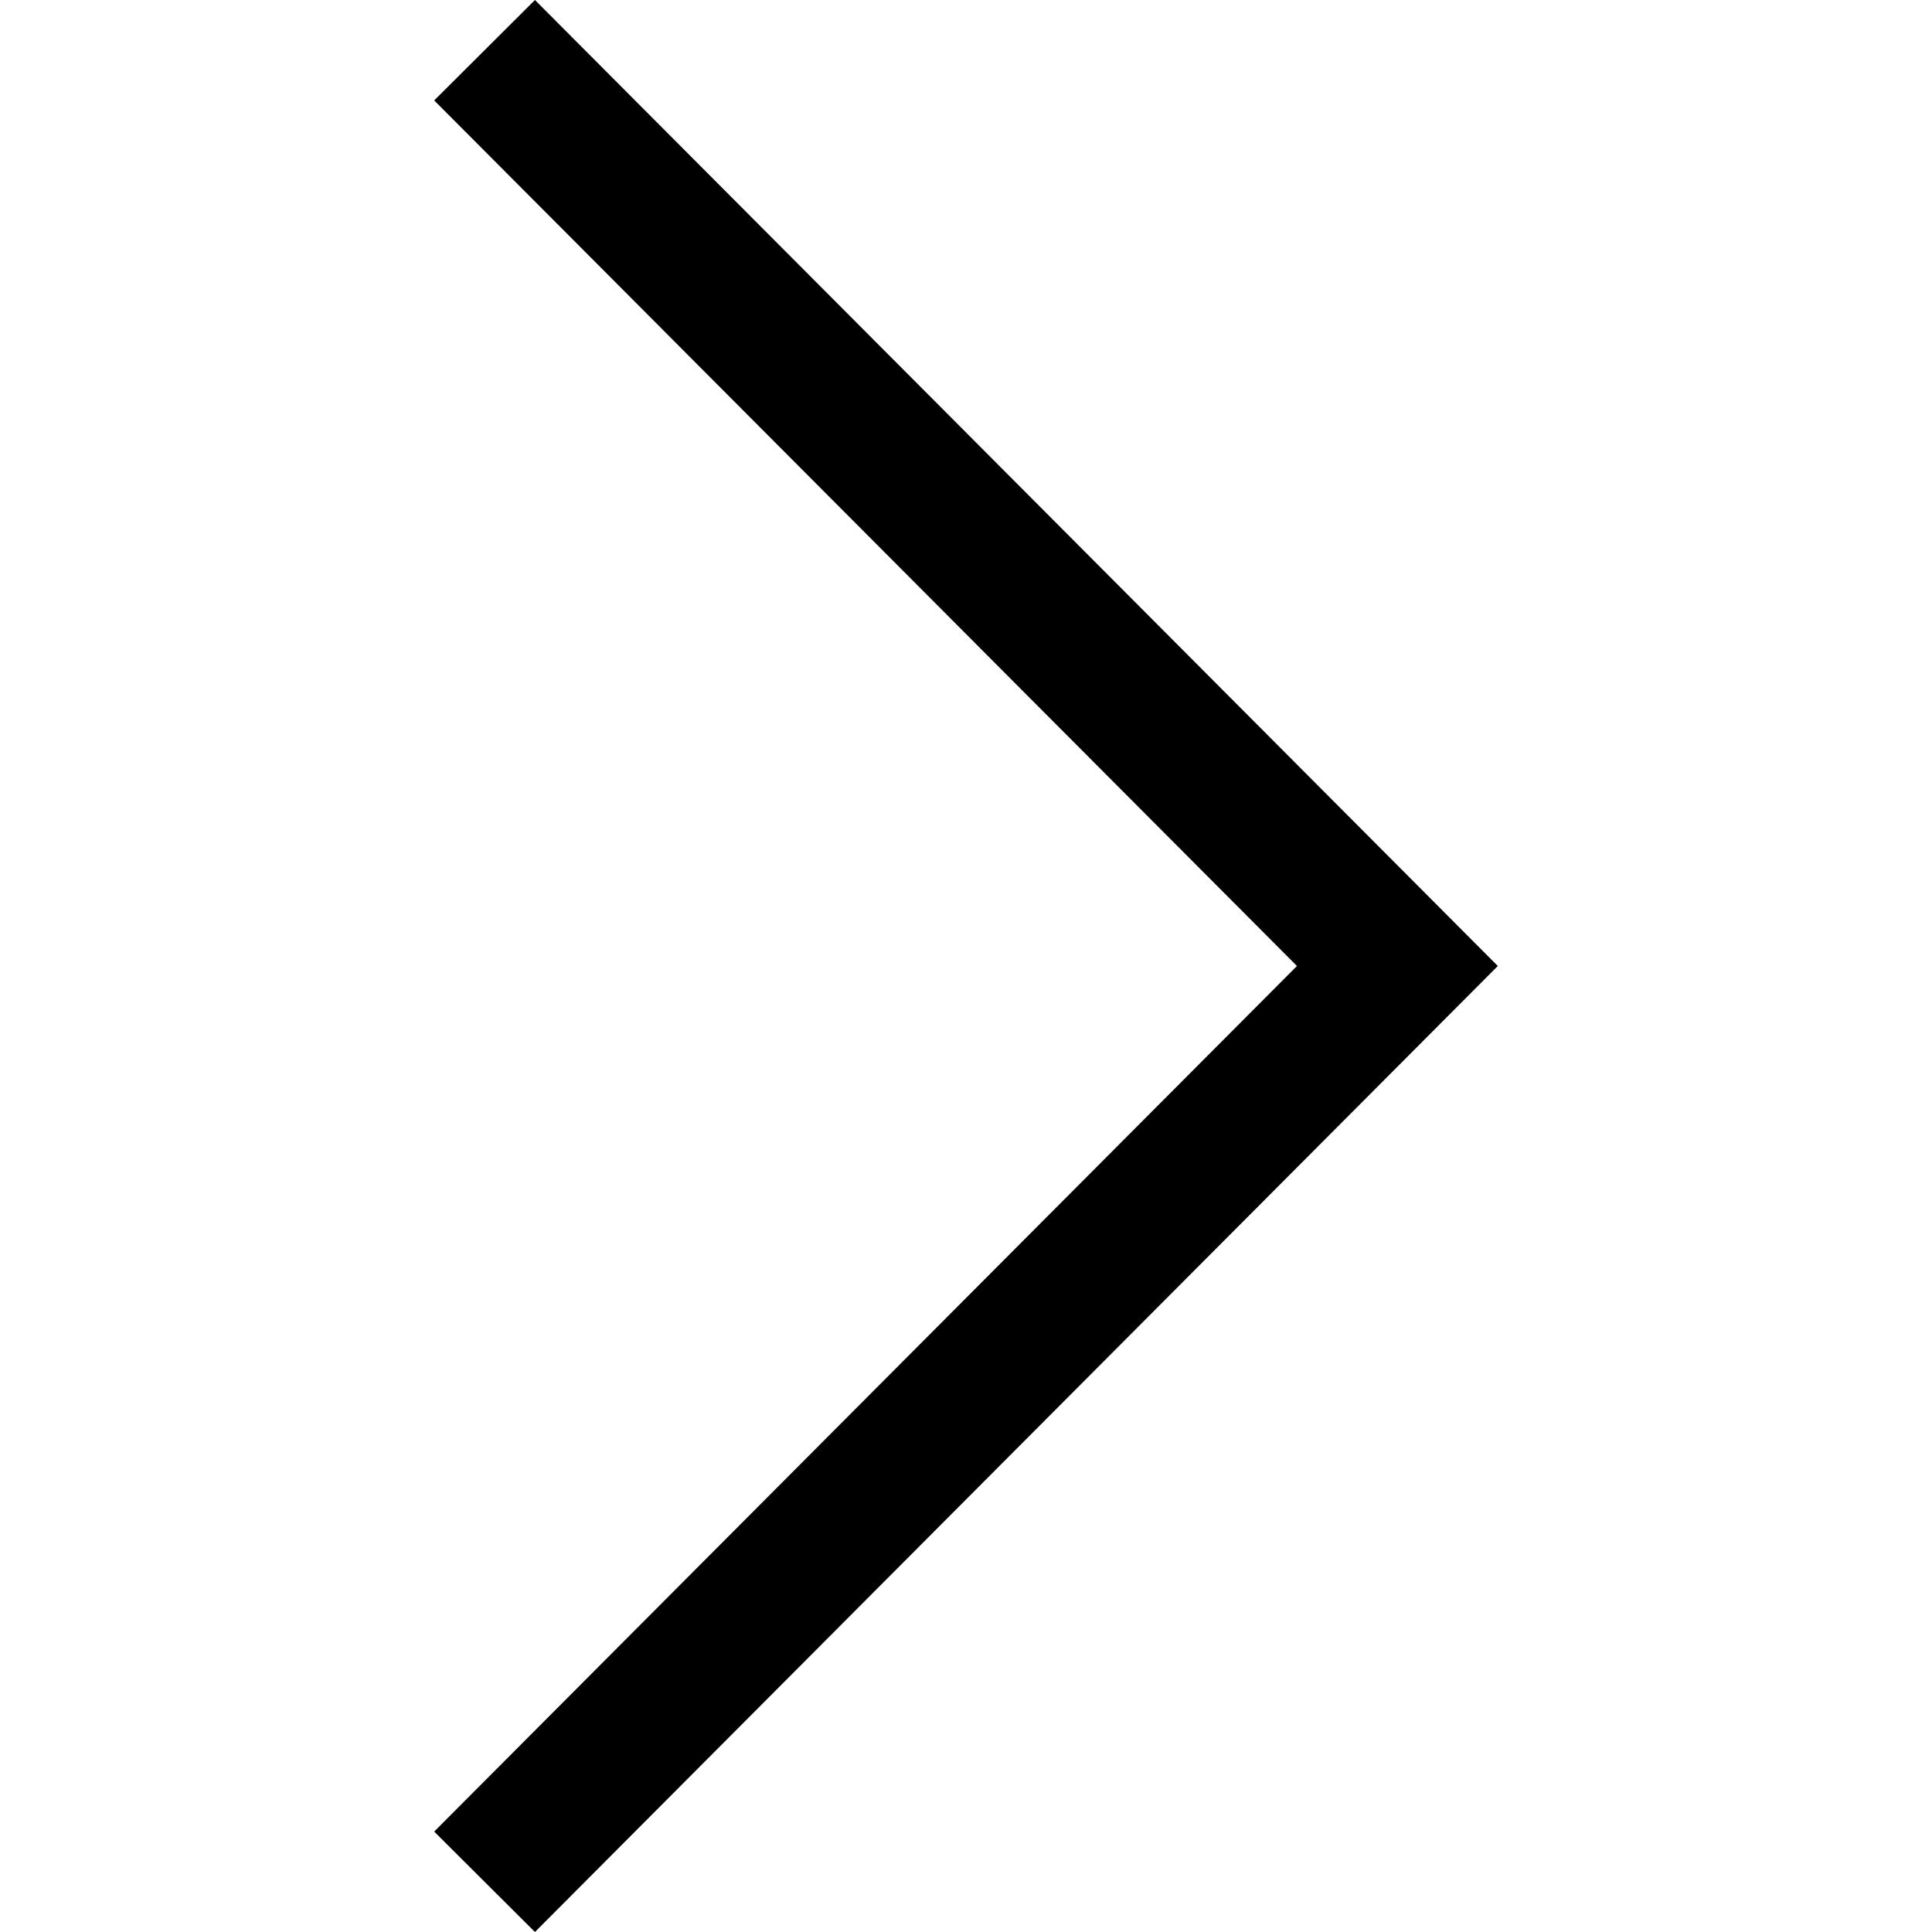
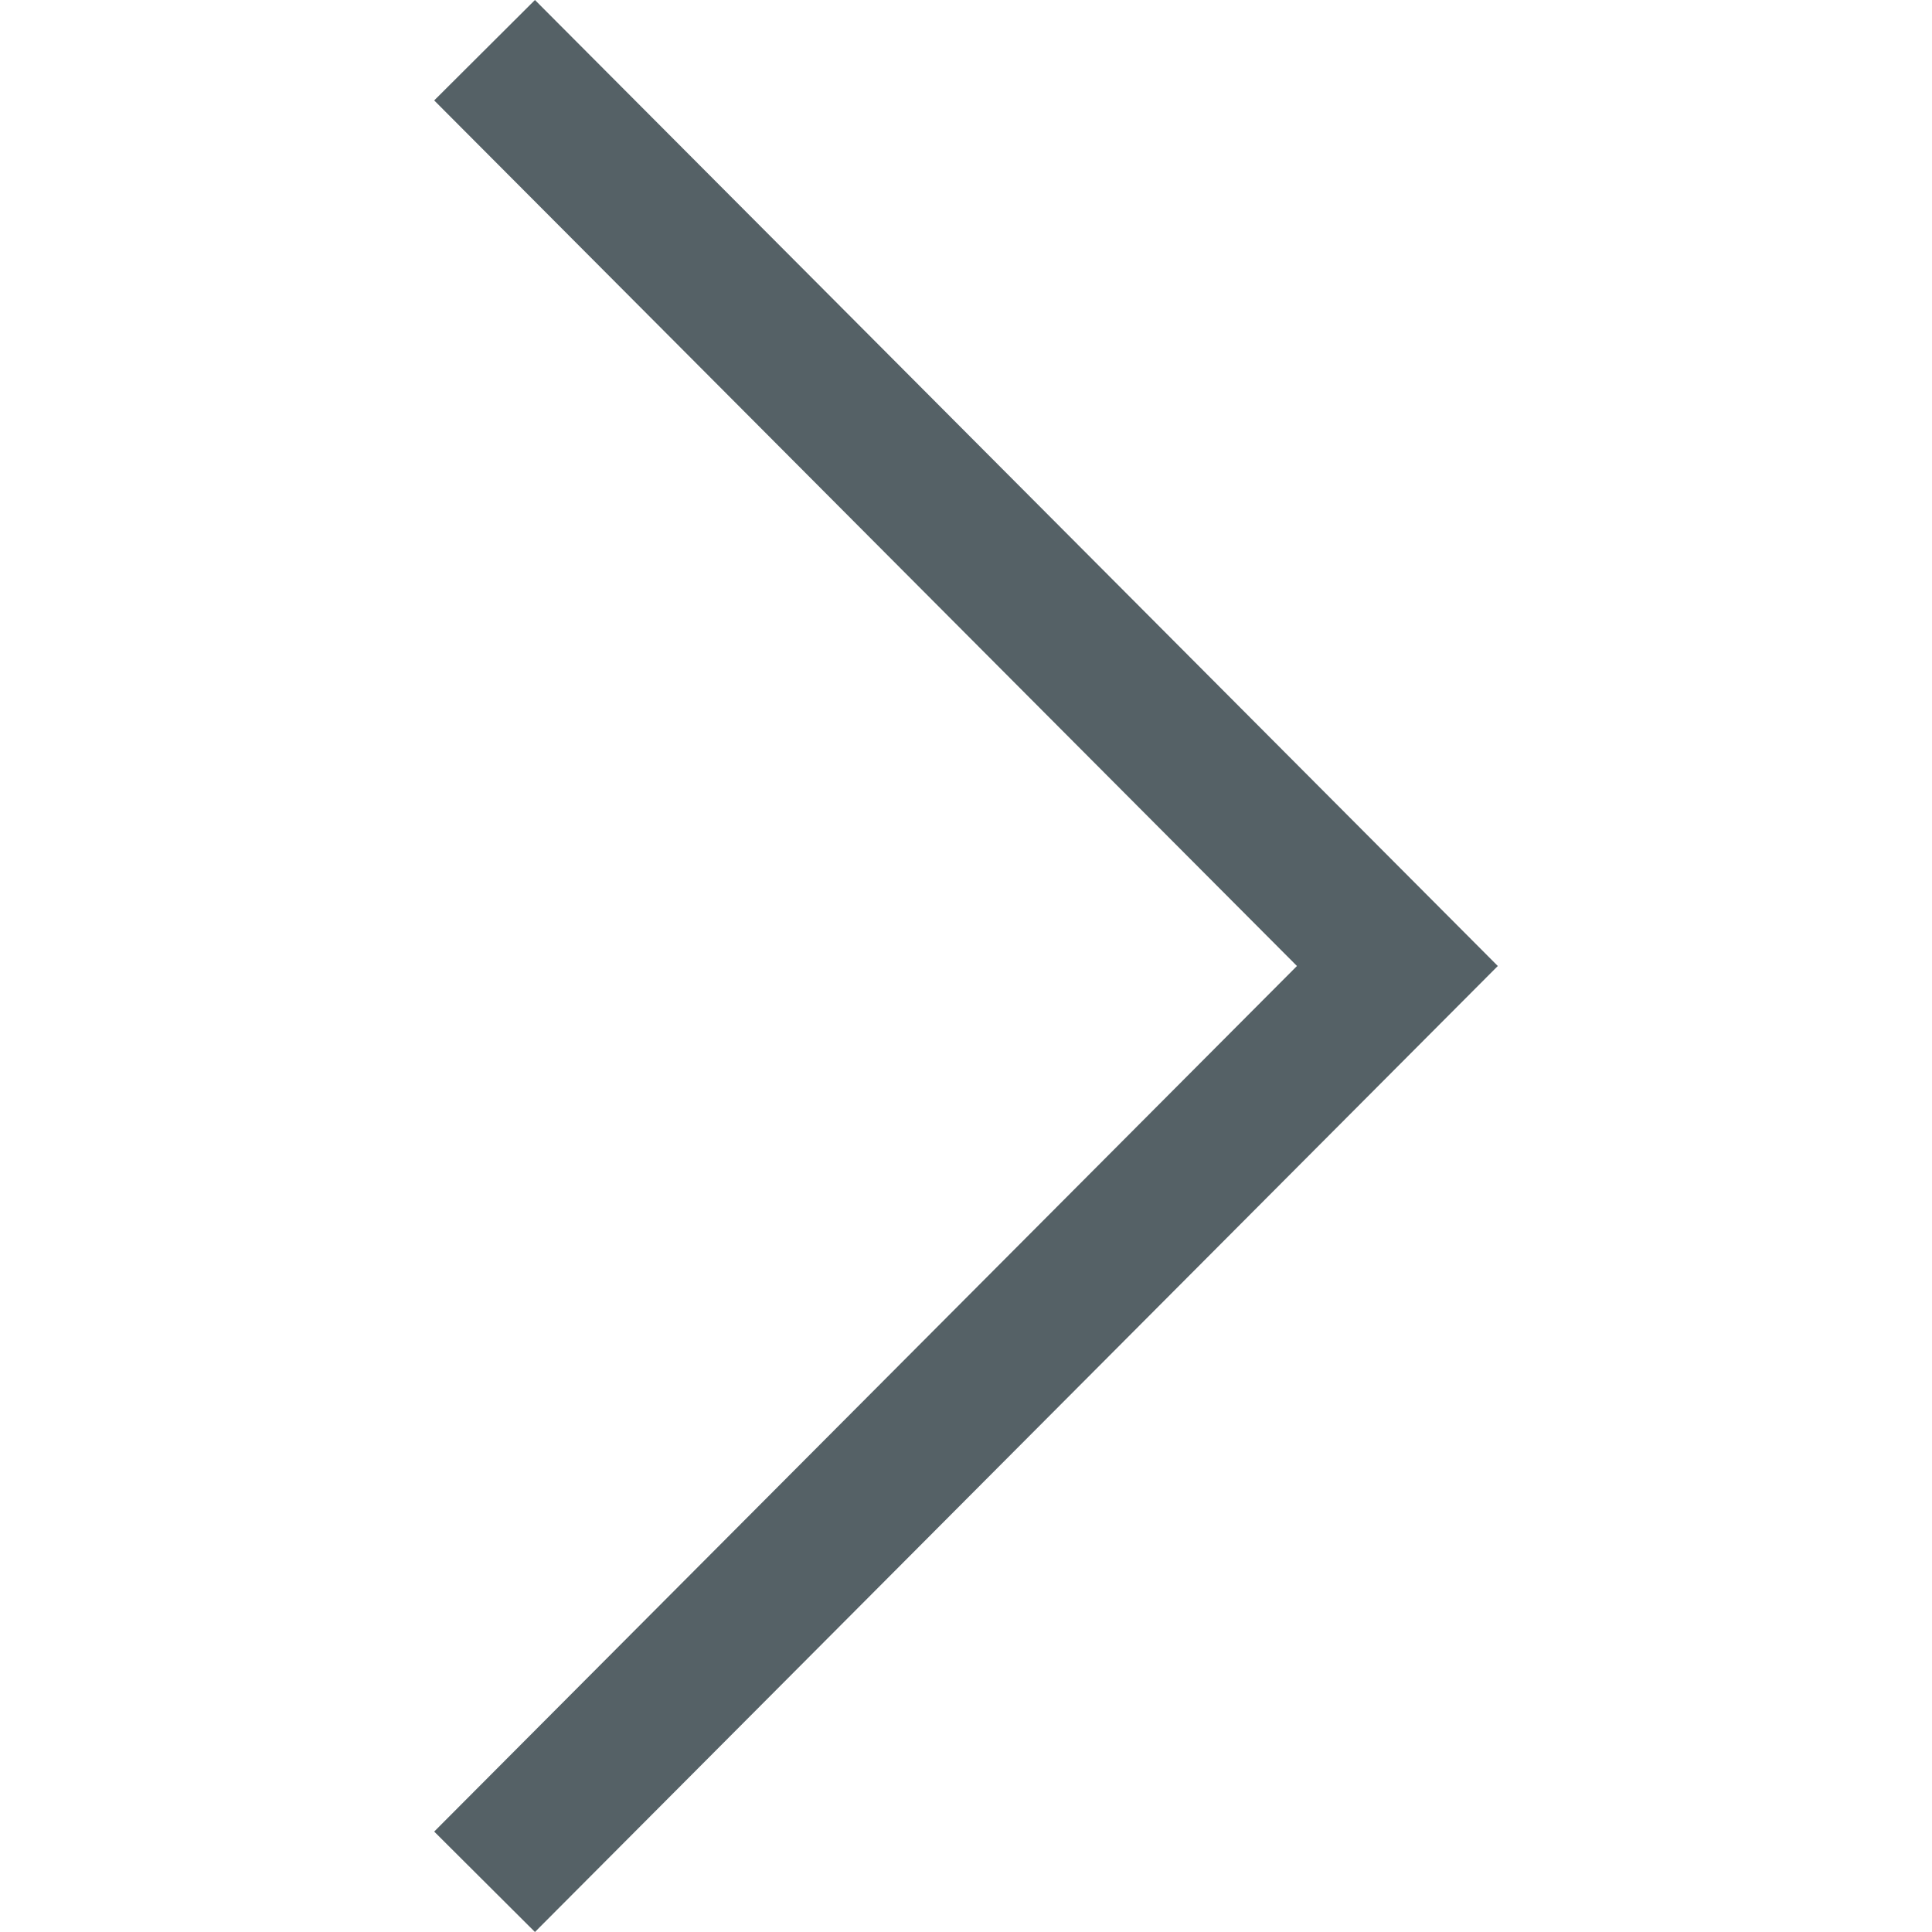
<svg xmlns="http://www.w3.org/2000/svg" version="1.1" id="Layer_1" x="0px" y="0px" viewBox="0 0 407.436 407.436" style="enable-background:new 0 0 407.436 407.436;" xml:space="preserve">
-   <polygon points="112.814,0 91.566,21.178 273.512,203.718 91.566,386.258 112.814,407.436 315.869,203.718 " />
+   <polygon style="fill:#556166" points="112.814,0 91.566,21.178 273.512,203.718 91.566,386.258 112.814,407.436 315.869,203.718 " />
  <g>
</g>
  <g>
</g>
  <g>
</g>
  <g>
</g>
  <g>
</g>
  <g>
</g>
  <g>
</g>
  <g>
</g>
  <g>
</g>
  <g>
</g>
  <g>
</g>
  <g>
</g>
  <g>
</g>
  <g>
</g>
  <g>
</g>
</svg>
